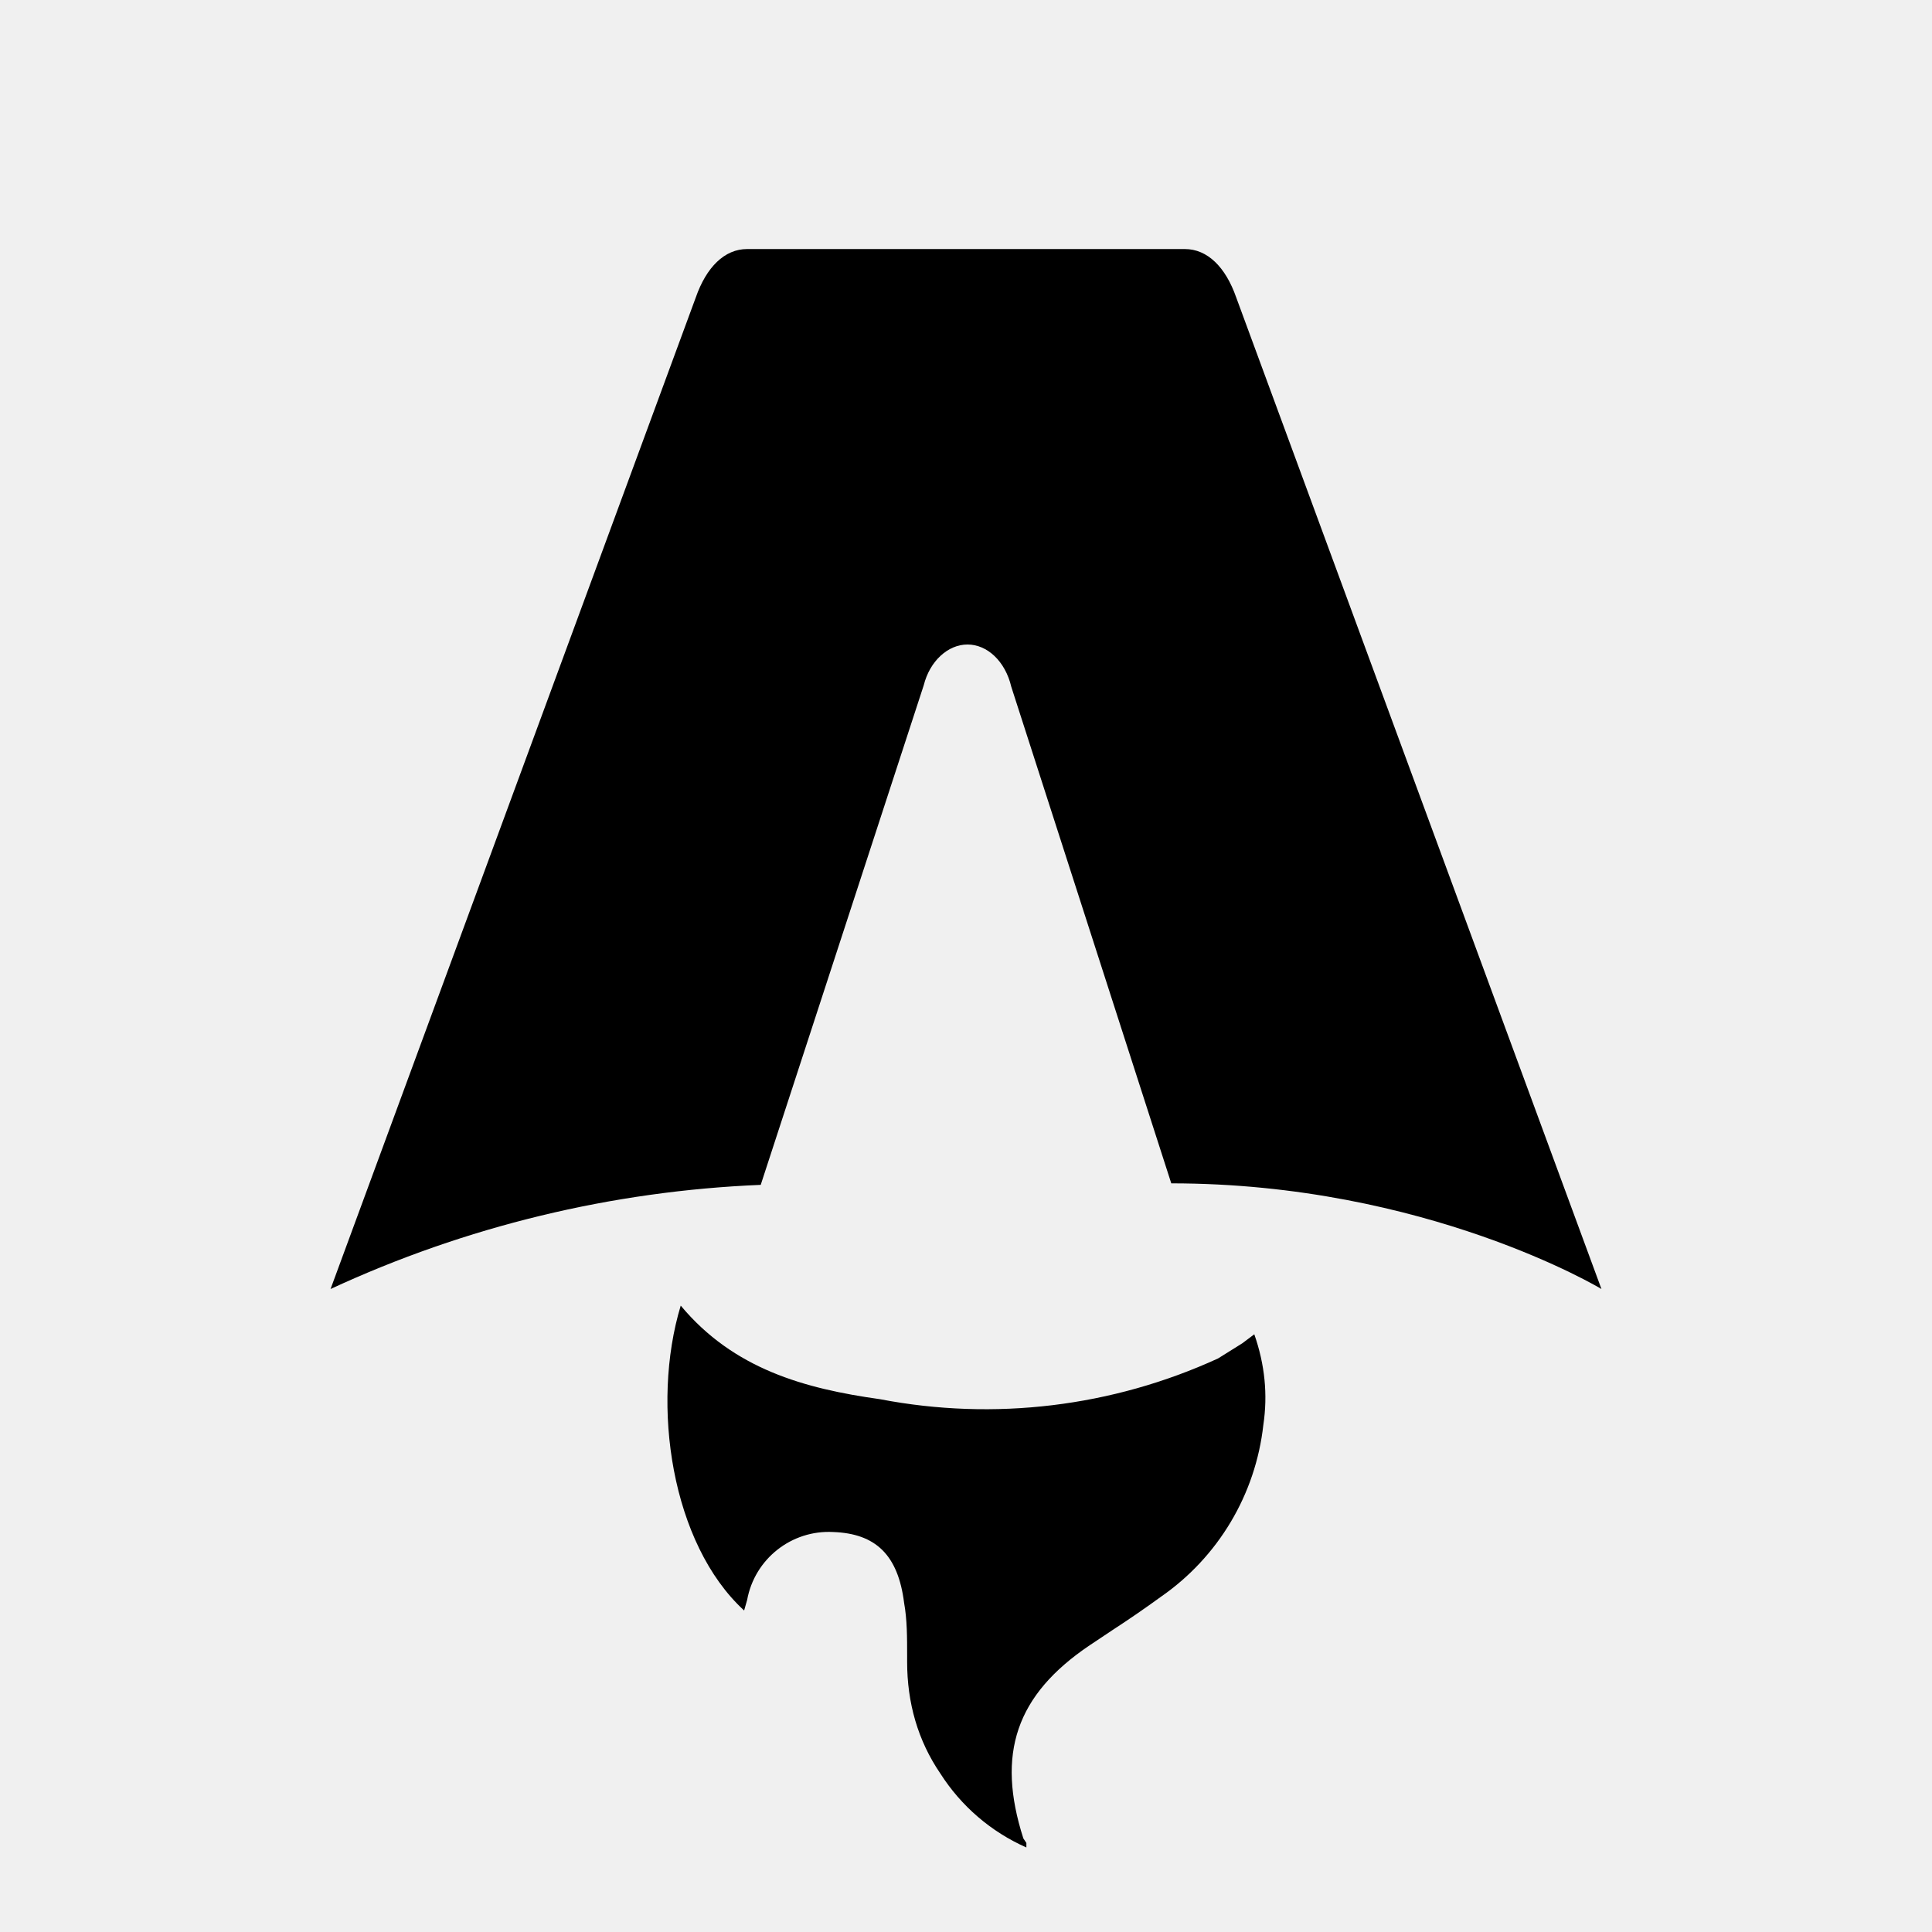
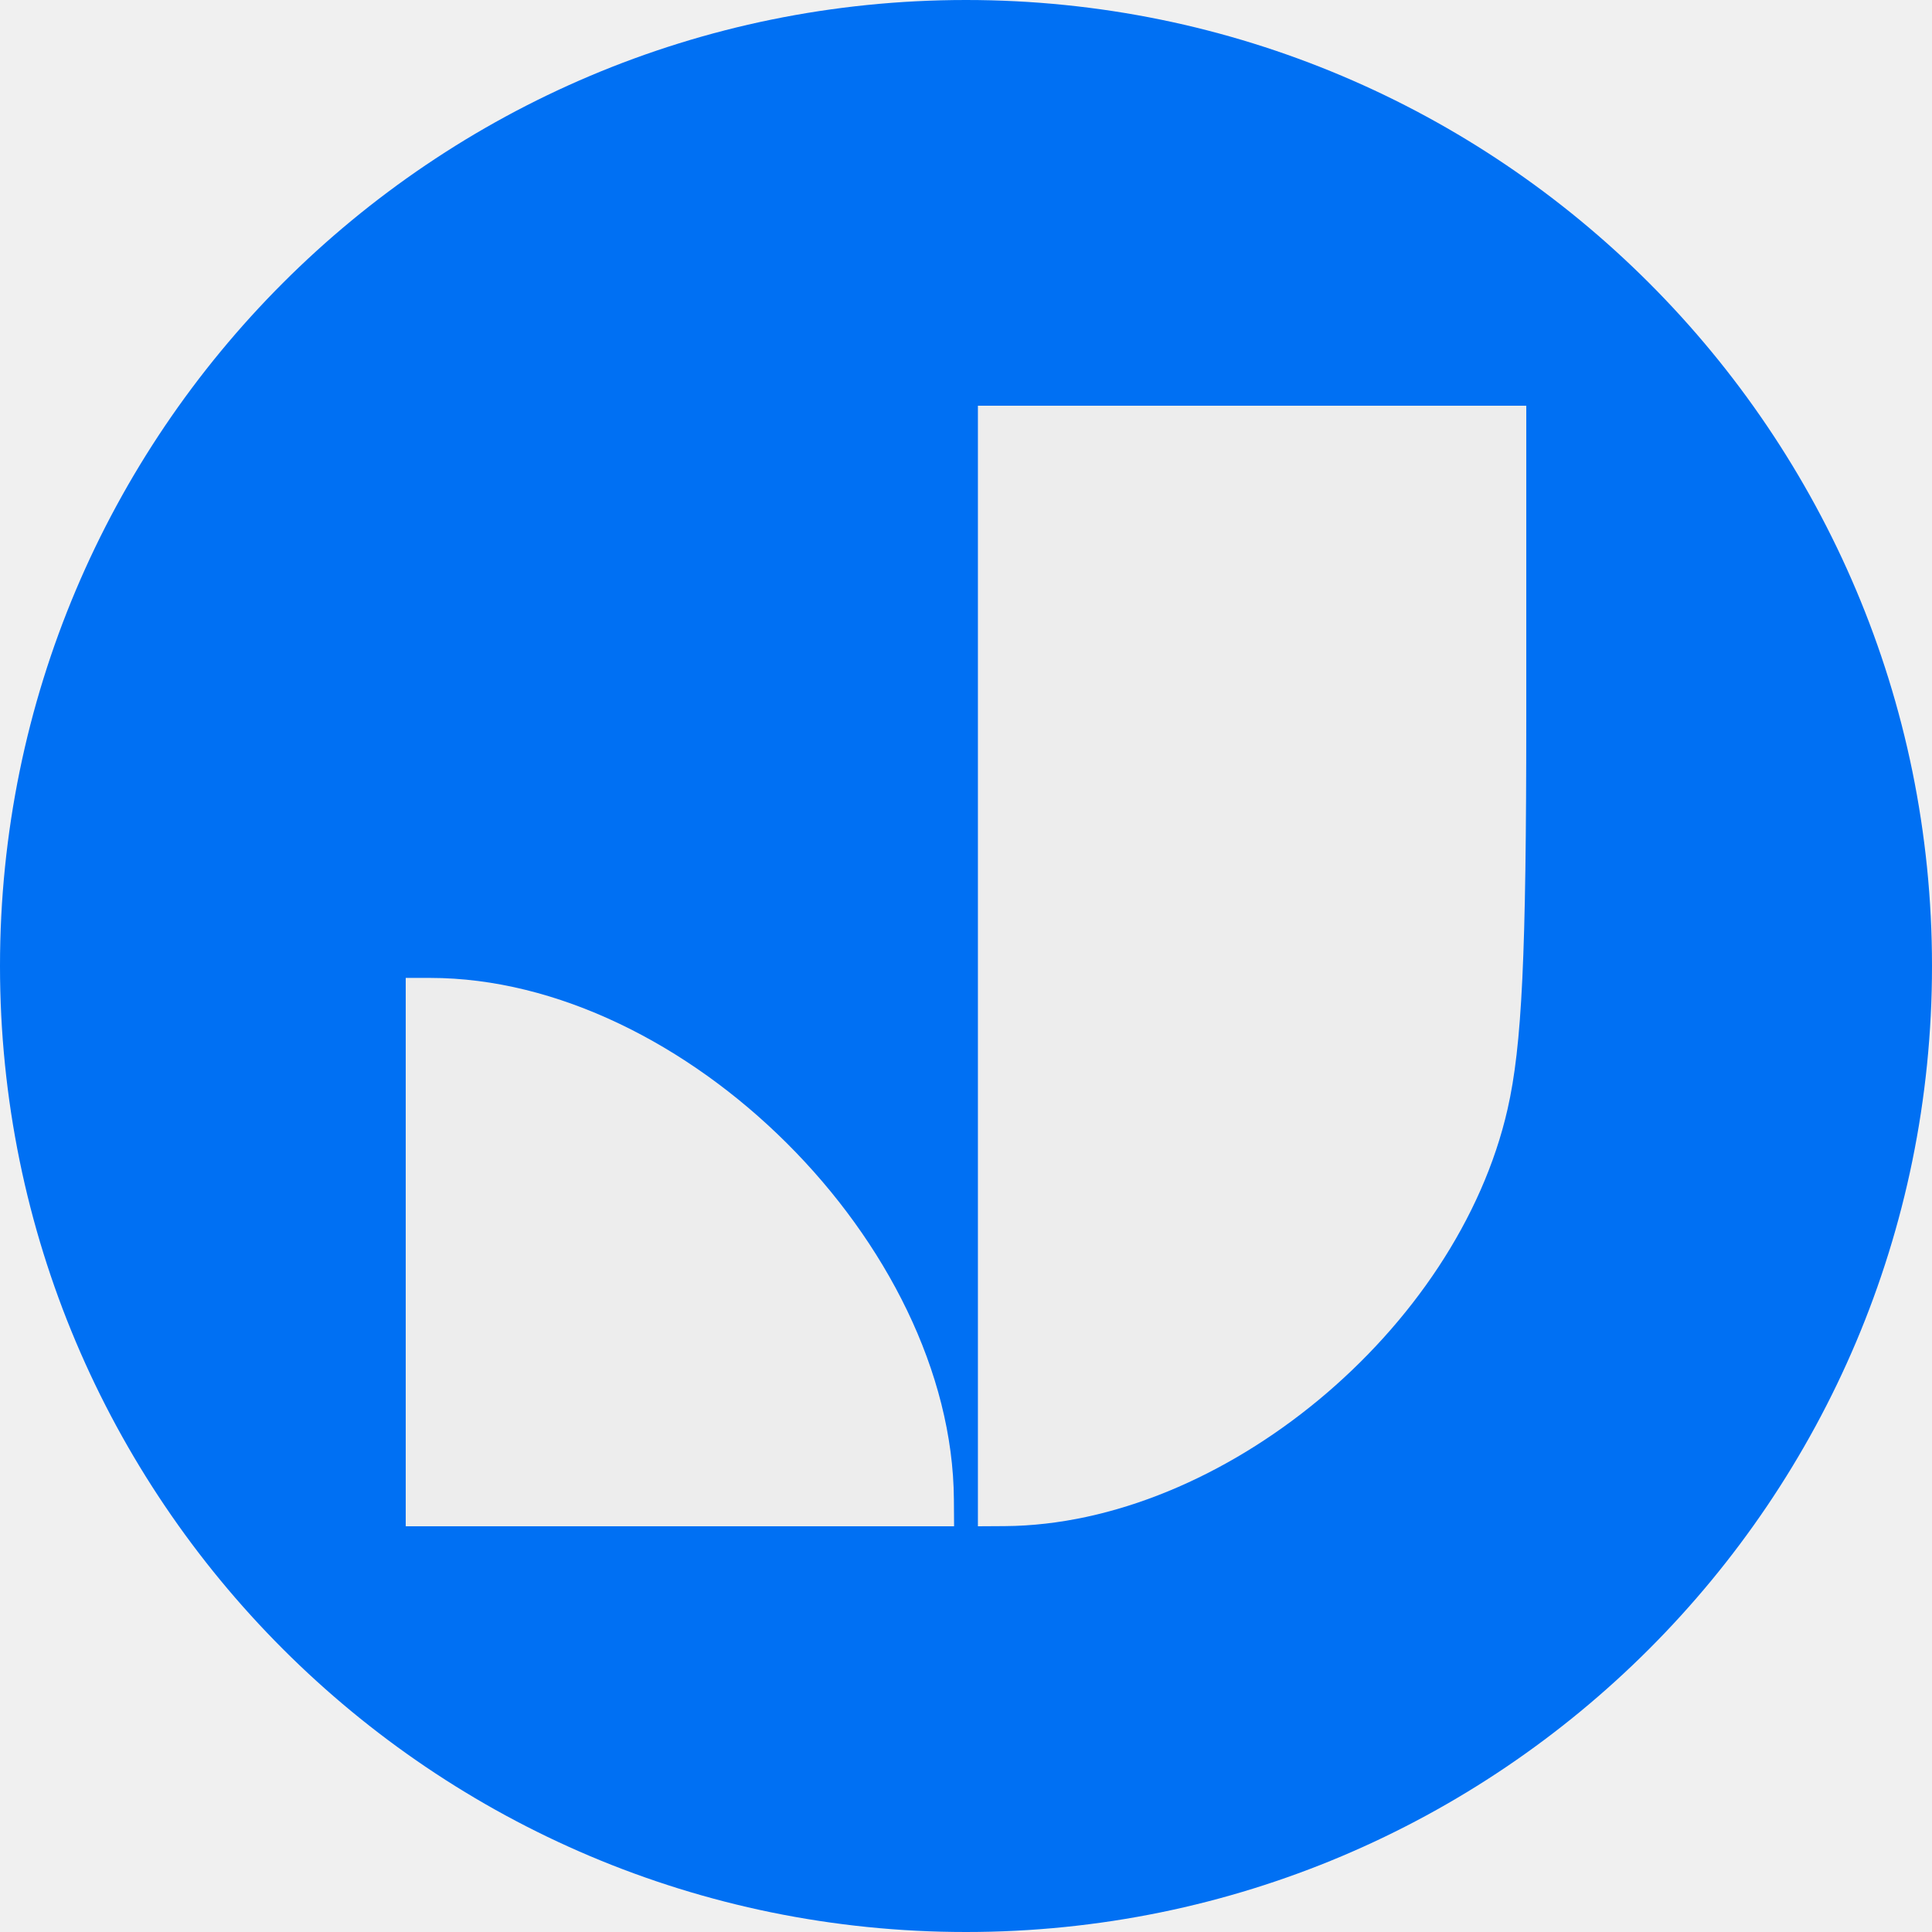
- <svg xmlns="http://www.w3.org/2000/svg" fill="none" viewBox="0 0 128 128">
-   <path d="M50.4 78.5a75.1 75.1 0 0 0-28.5 6.9l24.2-65.7c.7-2 1.9-3.2 3.4-3.2h29c1.5 0 2.7 1.2 3.4 3.2l24.2 65.7s-11.6-7-28.5-7L67 45.5c-.4-1.7-1.6-2.8-2.9-2.8-1.3 0-2.5 1.1-2.9 2.7L50.4 78.5Zm-1.1 28.2Zm-4.2-20.2c-2 6.6-.6 15.8 4.2 20.2a17.5 17.5 0 0 1 .2-.7 5.5 5.5 0 0 1 5.7-4.5c2.8.1 4.3 1.5 4.7 4.7.2 1.1.2 2.3.2 3.5v.4c0 2.7.7 5.2 2.2 7.4a13 13 0 0 0 5.7 4.9v-.3l-.2-.3c-1.8-5.6-.5-9.5 4.4-12.8l1.5-1a73 73 0 0 0 3.2-2.2 16 16 0 0 0 6.8-11.4c.3-2 .1-4-.6-6l-.8.6-1.6 1a37 37 0 0 1-22.4 2.7c-5-.7-9.7-2-13.2-6.2Z" />
-   <style>
-         path { fill: #000; }
-         @media (prefers-color-scheme: dark) {
-             path { fill: #FFF; }
-         }
-     </style>
+ <svg xmlns="http://www.w3.org/2000/svg" width="60" height="60" viewBox="0 0 60 60" fill="none">
+   <circle cx="30" cy="30" r="30" fill="#0070F3" />
+   <path d="M12.6 38.885V30.37H13.36C21.256 30.37 29.572 38.653 29.624 46.567L29.63 47.4H21.115H12.6V38.885ZM30.37 30V12.6H38.885H47.4V22.245C47.4 29.676 47.267 32.477 46.819 34.444C45.262 41.289 37.954 47.35 31.203 47.395L30.37 47.4V30Z" fill="#EDEDED" />
</svg>
